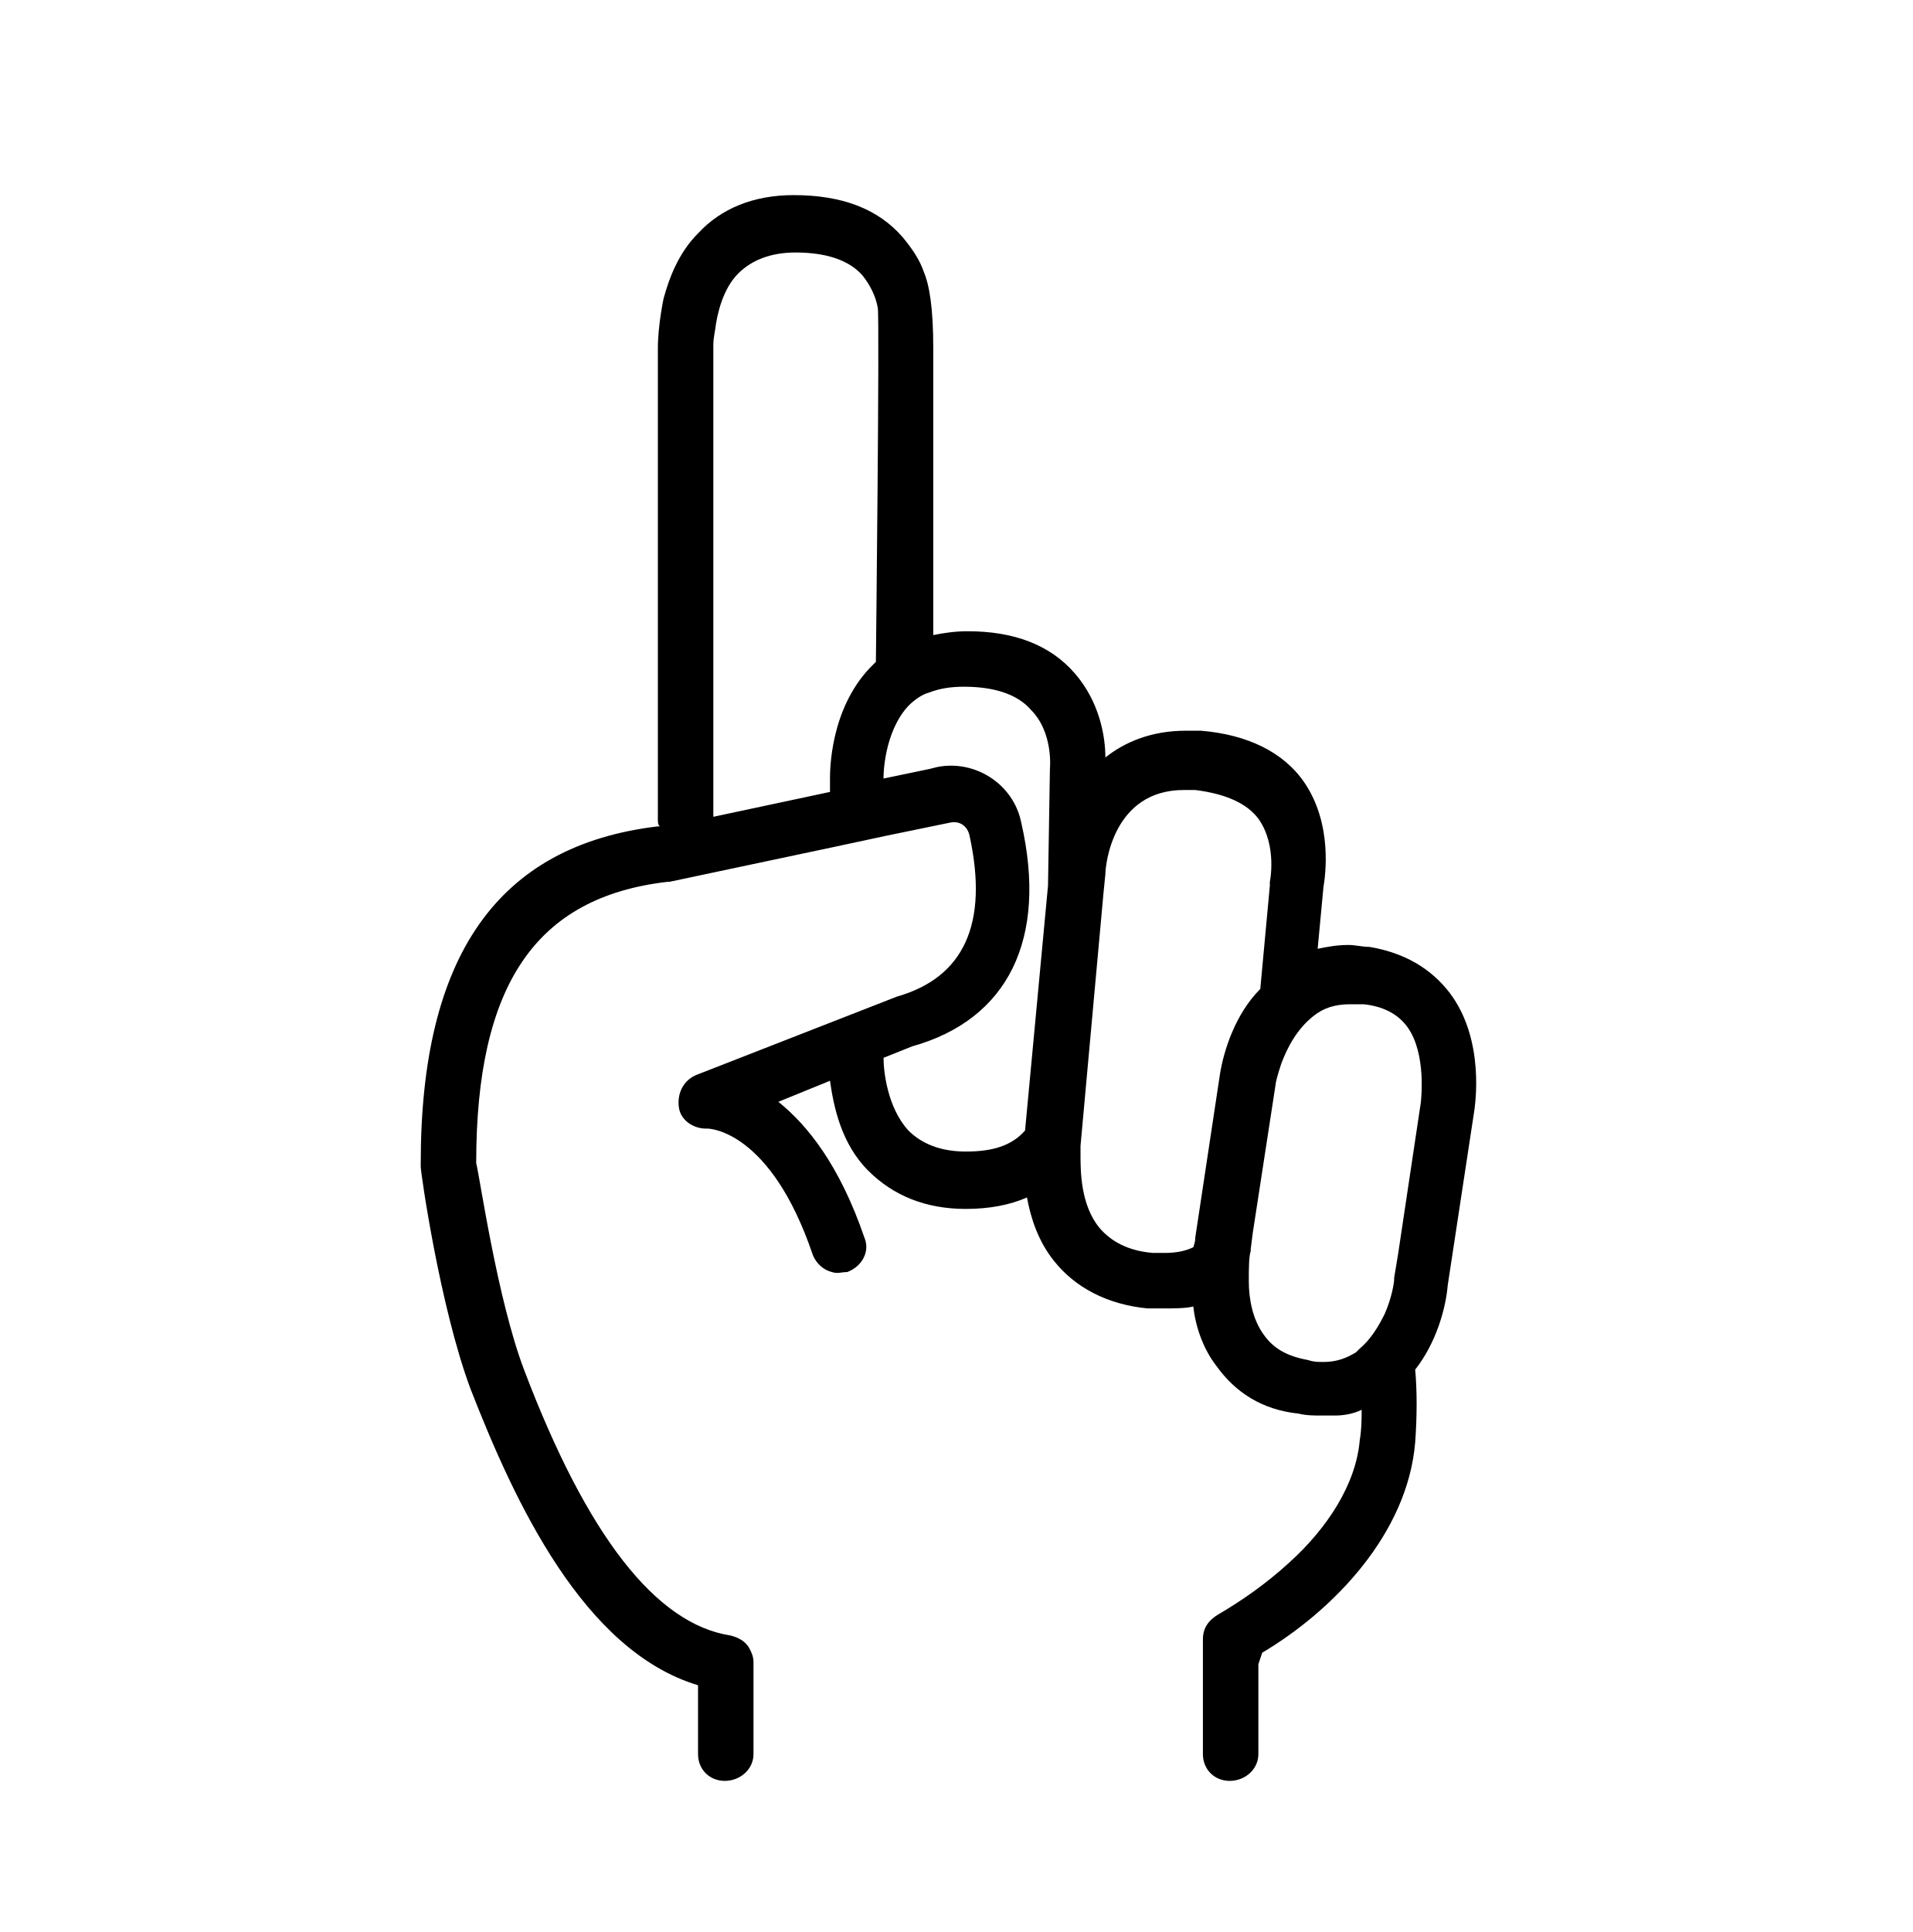
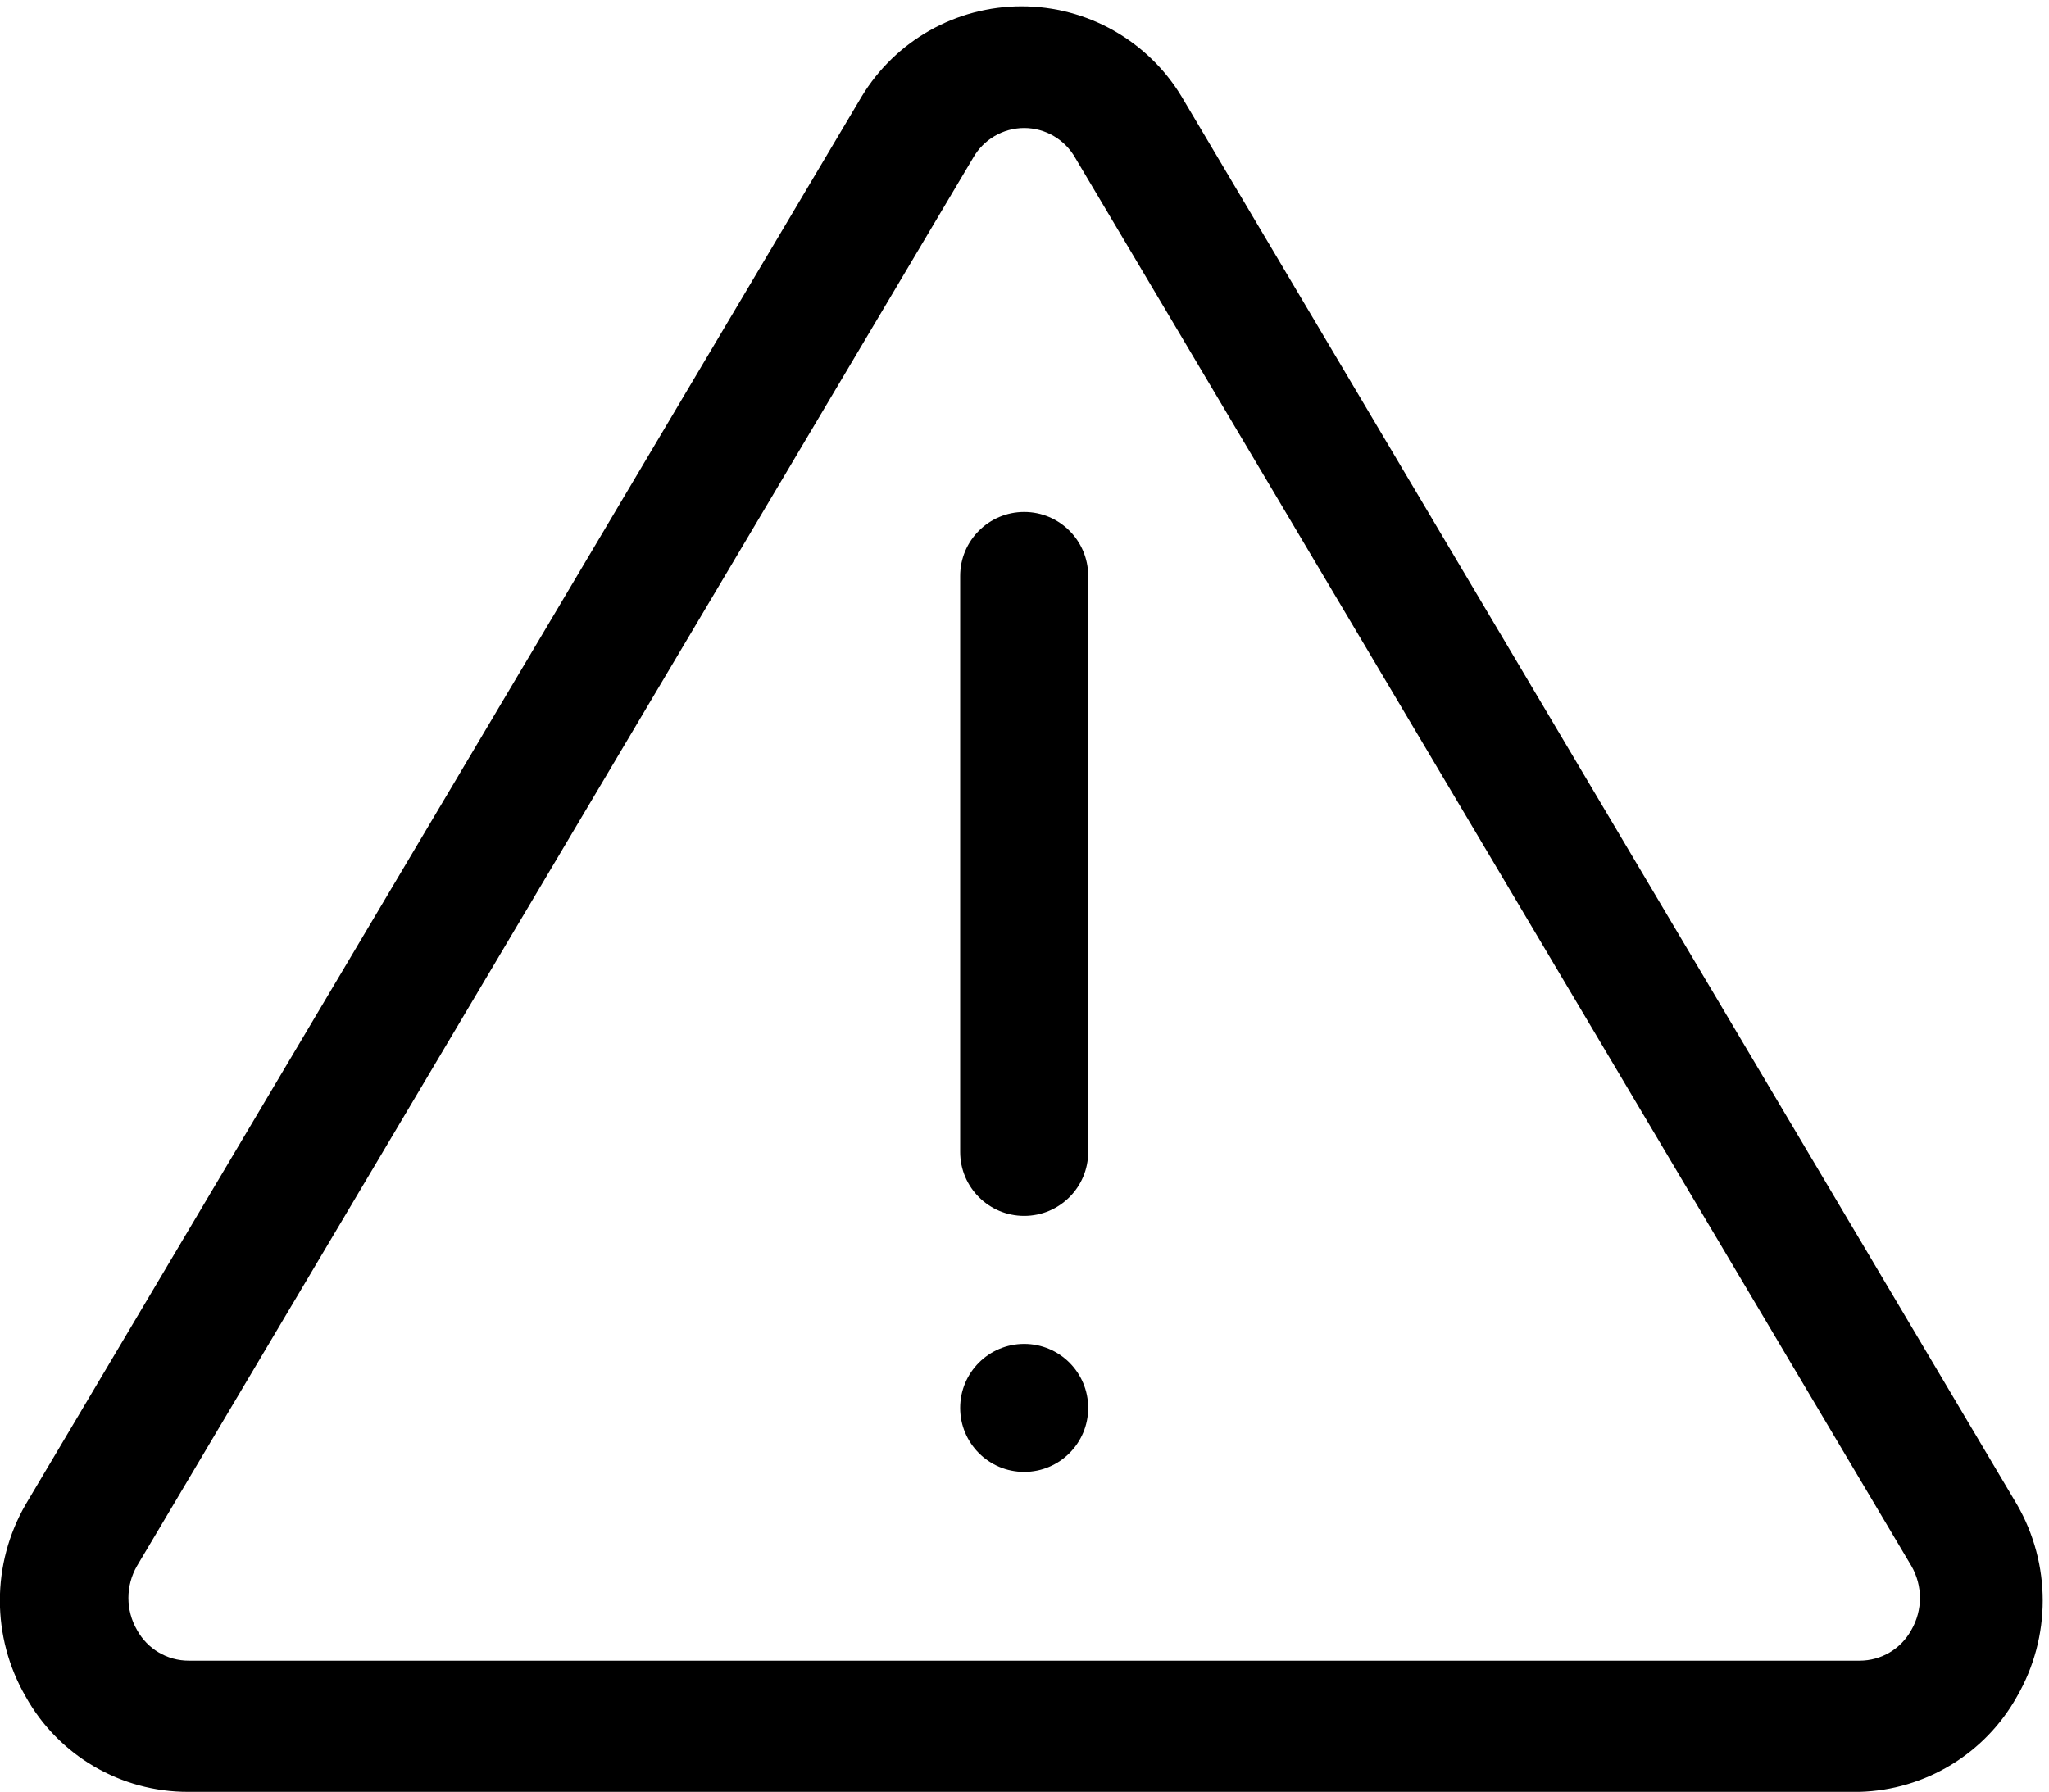
- <svg xmlns="http://www.w3.org/2000/svg" version="1.1" id="Ebene_1" x="0px" y="0px" viewBox="0 0 100 101" style="enable-background:new 0 0 100 101;" xml:space="preserve">
-   <path d="M75.8,51.9c-1-1.3-2.4-2.1-4.2-2.4c-0.4,0-0.7-0.1-1.1-0.1c-0.6,0-1.1,0.1-1.6,0.2l0.3-3.2c0.1-0.6,0.5-3.3-1-5.5  c-1.1-1.6-3-2.5-5.4-2.7c-0.3,0-0.6,0-0.8,0c-1.8,0-3.2,0.6-4.2,1.4c0-1.1-0.3-2.9-1.6-4.4S53,33,50.6,33c-0.7,0-1.3,0.1-1.8,0.2  v-15c0-2.1-0.2-3.3-0.5-4c-0.2-0.6-0.6-1.2-1.1-1.8c-1.3-1.5-3.2-2.2-5.7-2.2c-2.1,0-3.8,0.7-5,2c-1,1-1.5,2.3-1.8,3.4  c0,0-0.3,1.4-0.3,2.6v24.6c0,0.2,0,0.3,0.1,0.4h-0.1C26,44.2,22,50,22,60.8c0,0.1,0,0.1,0,0.2c0,0.3,1,7.3,2.6,11.6  c2.3,5.9,5.9,13.7,11.9,15.5v3.6c0,0.8,0.6,1.4,1.4,1.4c0.8,0,1.5-0.6,1.5-1.4v-4.8c0-0.3-0.1-0.5-0.2-0.7c-0.2-0.4-0.6-0.6-1-0.7  c-3.9-0.6-7.5-5.2-10.8-13.9c-1.4-3.7-2.3-10-2.5-10.8c0-9.3,3.1-13.9,10-14.7H35l8.5-1.8l1.4-0.3l1.4-0.3l3.4-0.7  c0.5-0.1,0.9,0.2,1,0.7c1,4.6-0.3,7.4-3.8,8.4l-10.5,4.1c-0.7,0.3-1,1-0.9,1.7s0.8,1.1,1.4,1.1H37c0.1,0,3.3,0.1,5.5,6.6  c0.2,0.5,0.6,0.8,1,0.9c0.3,0.1,0.5,0,0.8,0c0.8-0.3,1.2-1.1,0.9-1.8c-1.3-3.8-3-5.9-4.5-7.1l2.7-1.1c0.2,1.4,0.6,3.3,2,4.7  c1.3,1.3,3,2,5.1,2c1.2,0,2.3-0.2,3.2-0.6c0.2,1.1,0.6,2.3,1.4,3.3c1.1,1.4,2.8,2.3,4.9,2.5c0.3,0,0.6,0,0.9,0c0.5,0,1.1,0,1.5-0.1  c0.1,1,0.5,2.2,1.2,3.1c1,1.4,2.4,2.3,4.3,2.5c0.4,0.1,0.8,0.1,1.2,0.1c0.2,0,0.5,0,0.7,0c0.5,0,1-0.1,1.4-0.3c0,0.5,0,1-0.1,1.6  c-0.2,2.3-1.7,4.6-3.7,6.4c-1.2,1.1-2.5,2-3.7,2.7c-0.5,0.3-0.8,0.7-0.8,1.3v6c0,0.8,0.6,1.4,1.4,1.4s1.5-0.6,1.5-1.4V87l0.2-0.6  c3.7-2.2,7.6-6.2,8-11c0.1-1.4,0.1-2.7,0-3.8c1.1-1.4,1.6-3.2,1.7-4.4l1.4-9.2C77.1,57.9,77.7,54.4,75.8,51.9z M45.8,34.6  c-0.1,0.1-0.2,0.2-0.3,0.3c-2.1,2.2-2.1,5.4-2.1,5.8v0.7l-6.1,1.3V18.2c0-0.4,0-0.4,0.1-1c0.1-0.8,0.4-2.1,1.2-2.9  c0.7-0.7,1.7-1.1,3-1.1c1.6,0,2.8,0.4,3.5,1.2c0.4,0.5,0.7,1.1,0.8,1.7C46,16.8,45.8,34.6,45.8,34.6z M54.9,40.2  c0,0.1-0.1,6.1-0.1,6.1l-1.2,12.8c-0.7,0.8-1.7,1.1-3.1,1.1c-1.3,0-2.3-0.4-3-1.1c-1.1-1.2-1.3-3.1-1.3-3.8l1.5-0.6  c5-1.4,7.1-5.6,5.7-11.7C53,41,51,39.7,49,40.1l-0.4,0.1l-2.4,0.5v-0.1l0,0c0,0,0-2.3,1.3-3.7c0.3-0.3,0.7-0.6,1.1-0.7  c0.5-0.2,1.1-0.3,1.8-0.3c1.6,0,2.8,0.4,3.5,1.2C55.1,38.3,54.9,40.2,54.9,40.2z M63.8,56.1l-1.3,8.6c0,0.1,0,0.2-0.1,0.5  c-0.4,0.2-0.9,0.3-1.5,0.3c-0.2,0-0.4,0-0.6,0c-1.3-0.1-2.2-0.6-2.8-1.3c-1-1.2-1-3-1-3.8c0-0.3,0-0.4,0-0.4s0,0,0-0.1l1.2-13.2  l0.1-1l0,0c0-0.5,0.4-4.4,4.1-4.4c0.2,0,0.4,0,0.6,0c1.6,0.2,2.7,0.7,3.3,1.5c1,1.4,0.6,3.3,0.6,3.3c0,0.1,0,0.1,0,0.2l-0.5,5.4  C64.6,53,64,54.9,63.8,56.1z M74.3,57.6l-1.2,8l0,0l-0.2,1.2c0,0,0,0,0,0.1s-0.1,0.9-0.5,1.8l0,0c-0.3,0.6-0.7,1.3-1.3,1.8  c0-0.2,0,0.2,0,0l-0.2,0.2l0,0c-0.5,0.3-1,0.5-1.7,0.5c-0.3,0-0.5,0-0.8-0.1c-1.1-0.2-1.8-0.6-2.3-1.3c-0.6-0.8-0.8-1.9-0.8-2.8  c0-0.7,0-1.3,0.1-1.6v-0.1l0.1-0.8l1.2-7.8l0,0c0-0.1,0.1-0.5,0.3-1.1l0,0c0.3-0.8,0.8-1.8,1.7-2.5c0.5-0.4,1.1-0.6,1.9-0.6  c0.2,0,0.5,0,0.7,0c1,0.1,1.8,0.5,2.3,1.2C74.6,55.1,74.3,57.5,74.3,57.6z" />
+ <svg xmlns="http://www.w3.org/2000/svg" viewBox="0 0 32.01 28">
+   <circle cx="16" cy="22" r="1" />
+   <path d="M18,22a1,1,0,0,1-1-1V12a1,1,0,0,1,2,0v9A1,1,0,0,1,18,22Z" transform="translate(-2 -3)" />
+   <path d="M31.05,31H4.94A2.9,2.9,0,0,1,2.4,29.51a3,3,0,0,1,0-3l13.06-22a2.92,2.92,0,0,1,5,0l13.05,22a3,3,0,0,1,0,3A2.91,2.91,0,0,1,31.05,31ZM18,5a0.92,0.92,0,0,0-.8.47l-13.06,22h0a1,1,0,0,0,0,1,0.92,0.92,0,0,0,.81.48H31.05a0.92,0.92,0,0,0,.81-0.48,1,1,0,0,0,0-1L18.8,5.47A0.92,0.92,0,0,0,18,5ZM3.29,27h0Z" transform="translate(-2 -3)" />
</svg>
